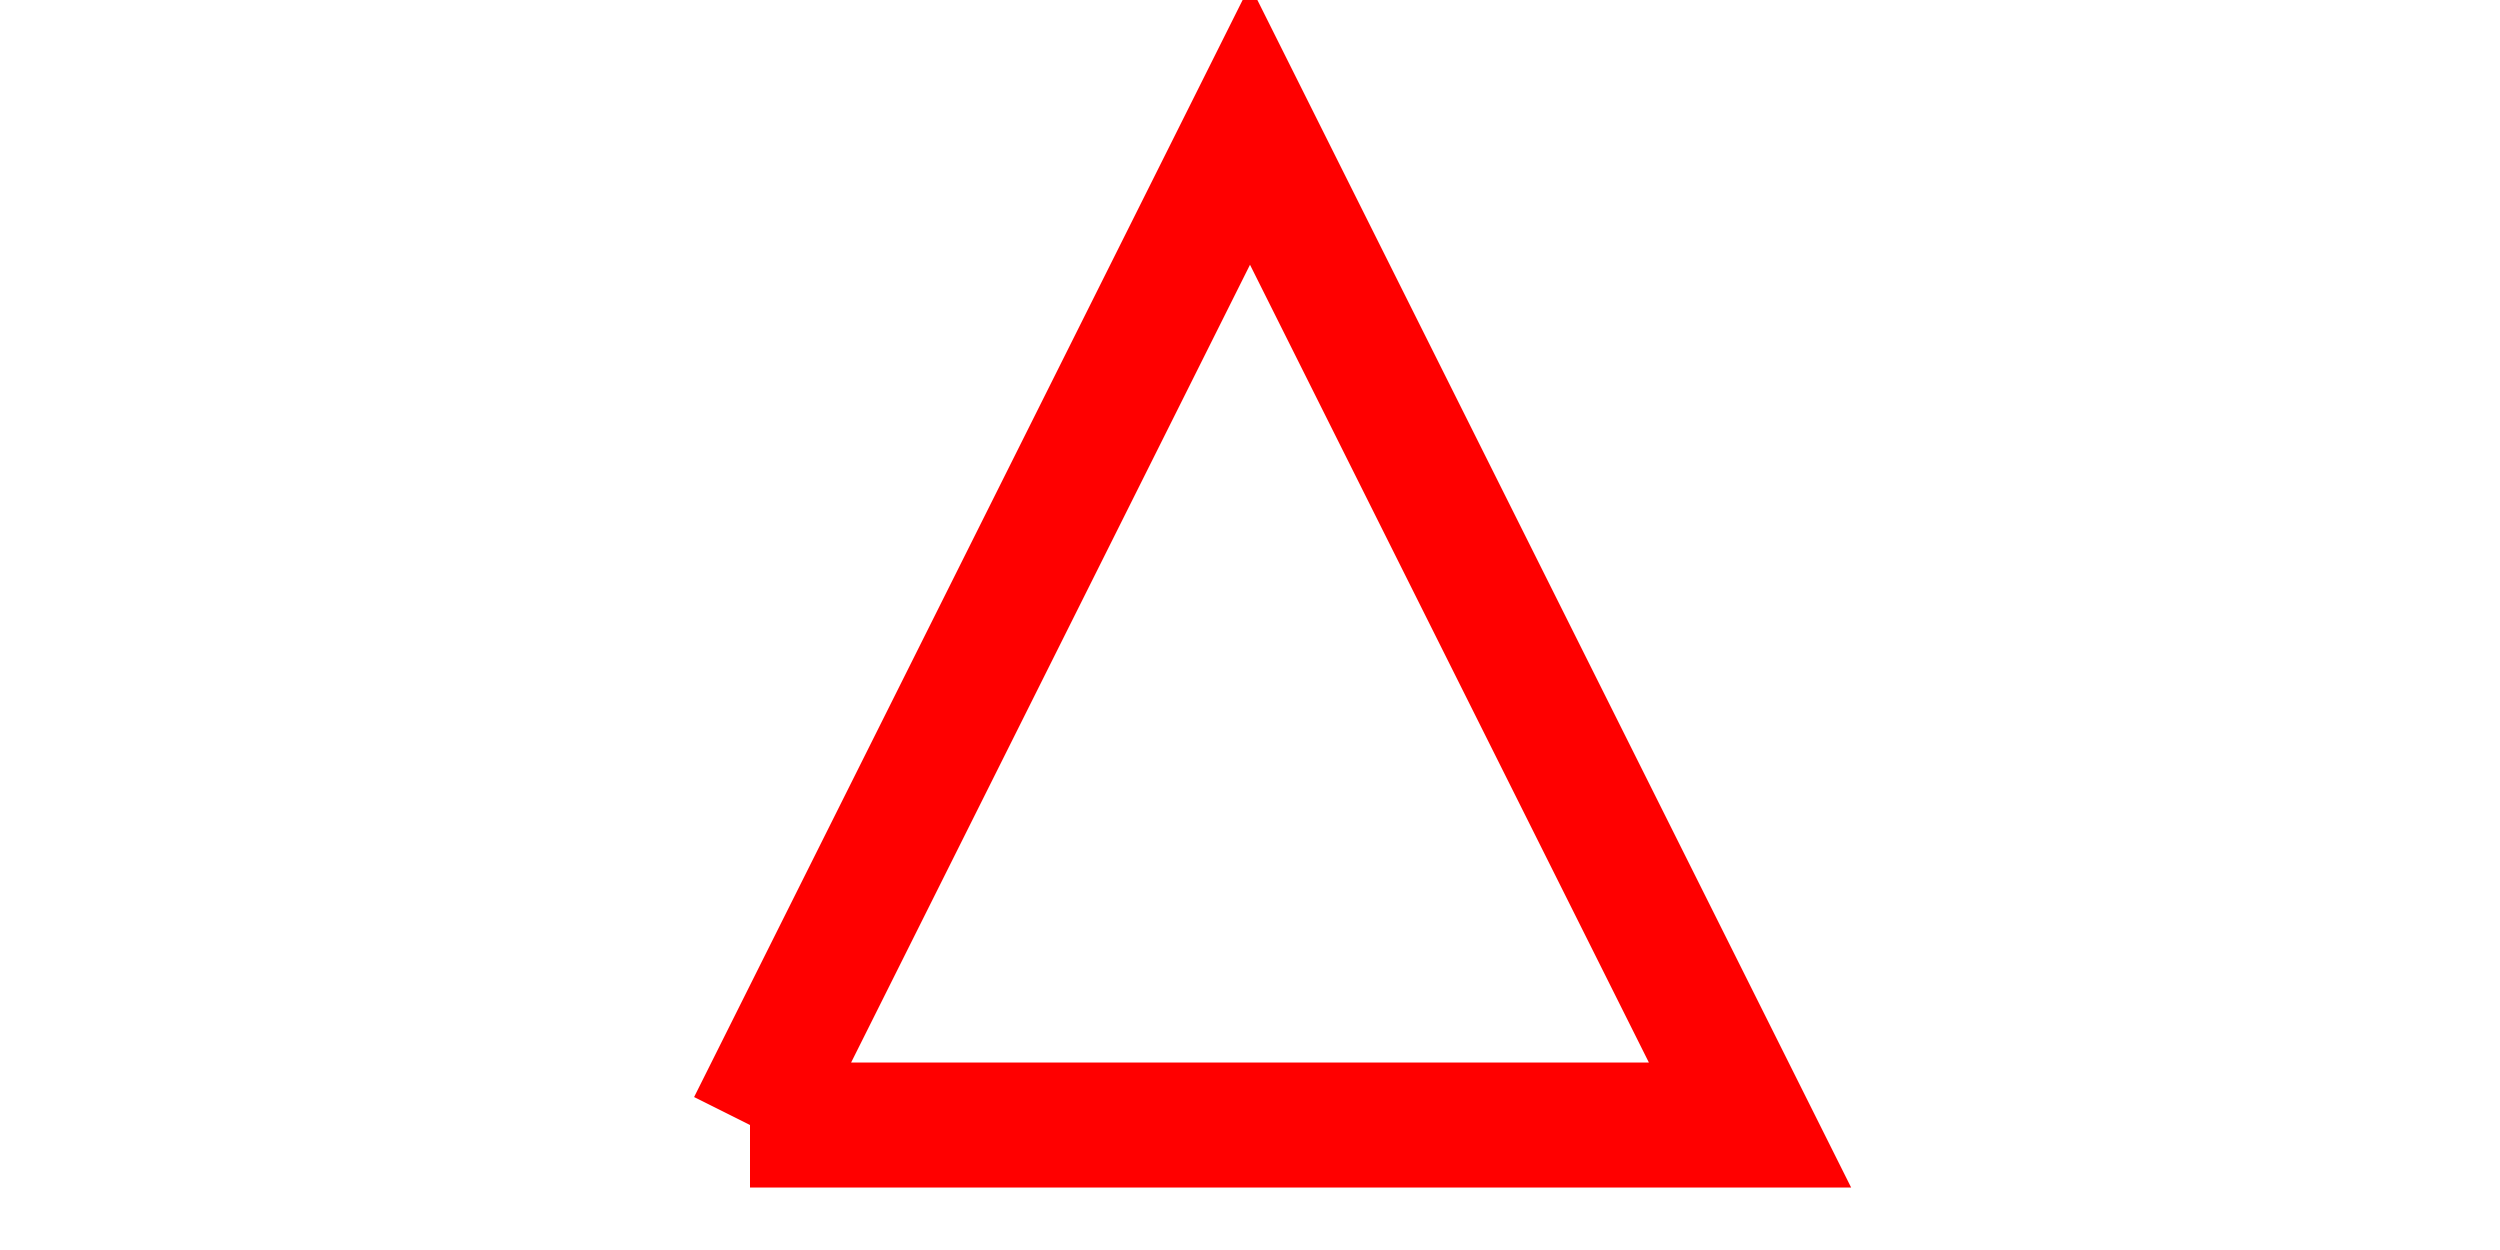
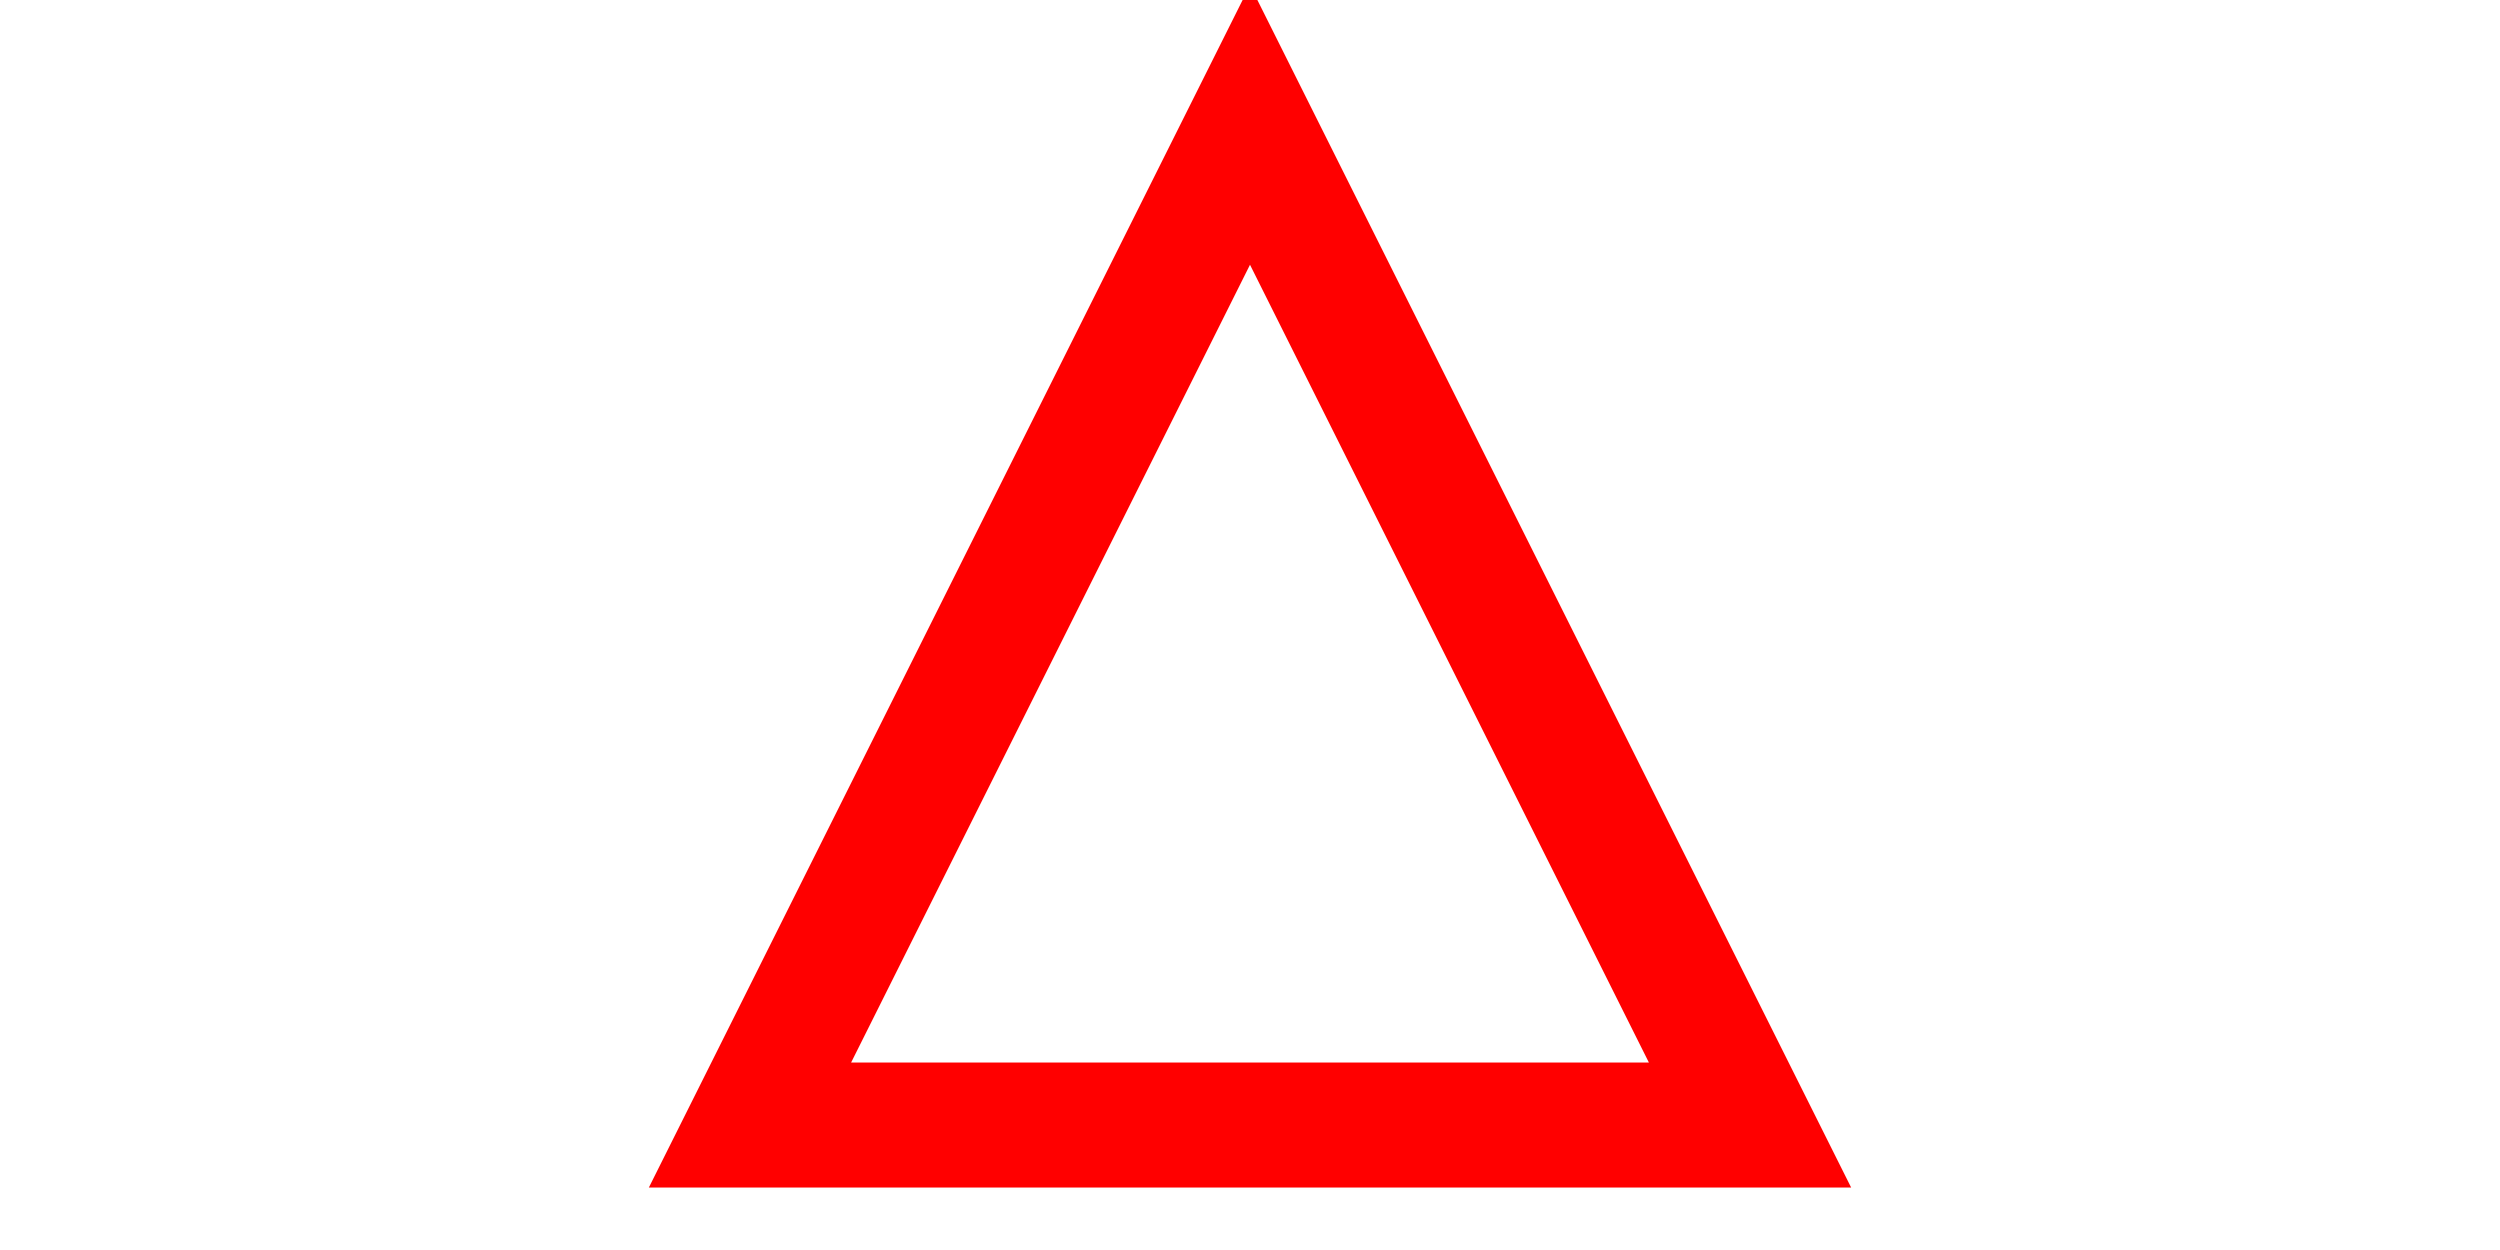
<svg xmlns="http://www.w3.org/2000/svg" height="100" width="200">
  <g>
    <defs>
      <clipPath id="my_polygon_layer_stroked_clip_path">
        <rect height="100" width="200" x="0" y="0" />
      </clipPath>
    </defs>
    <g height="100" width="200">
      <g clip-path="url(#my_polygon_layer_stroked_clip_path)" transform="translate(0,0)">
-         <path d="M 60 90 L 140 90 L 100 10 L 60 90" fill="none" opacity="1" stroke="rgb(255, 0, 0)" stroke-width="10" />
+         <path d="M 60 90 L 140 90 L 100 10 Z" fill="none" opacity="1" stroke="rgb(255, 0, 0)" stroke-width="10" />
      </g>
    </g>
  </g>
</svg>
